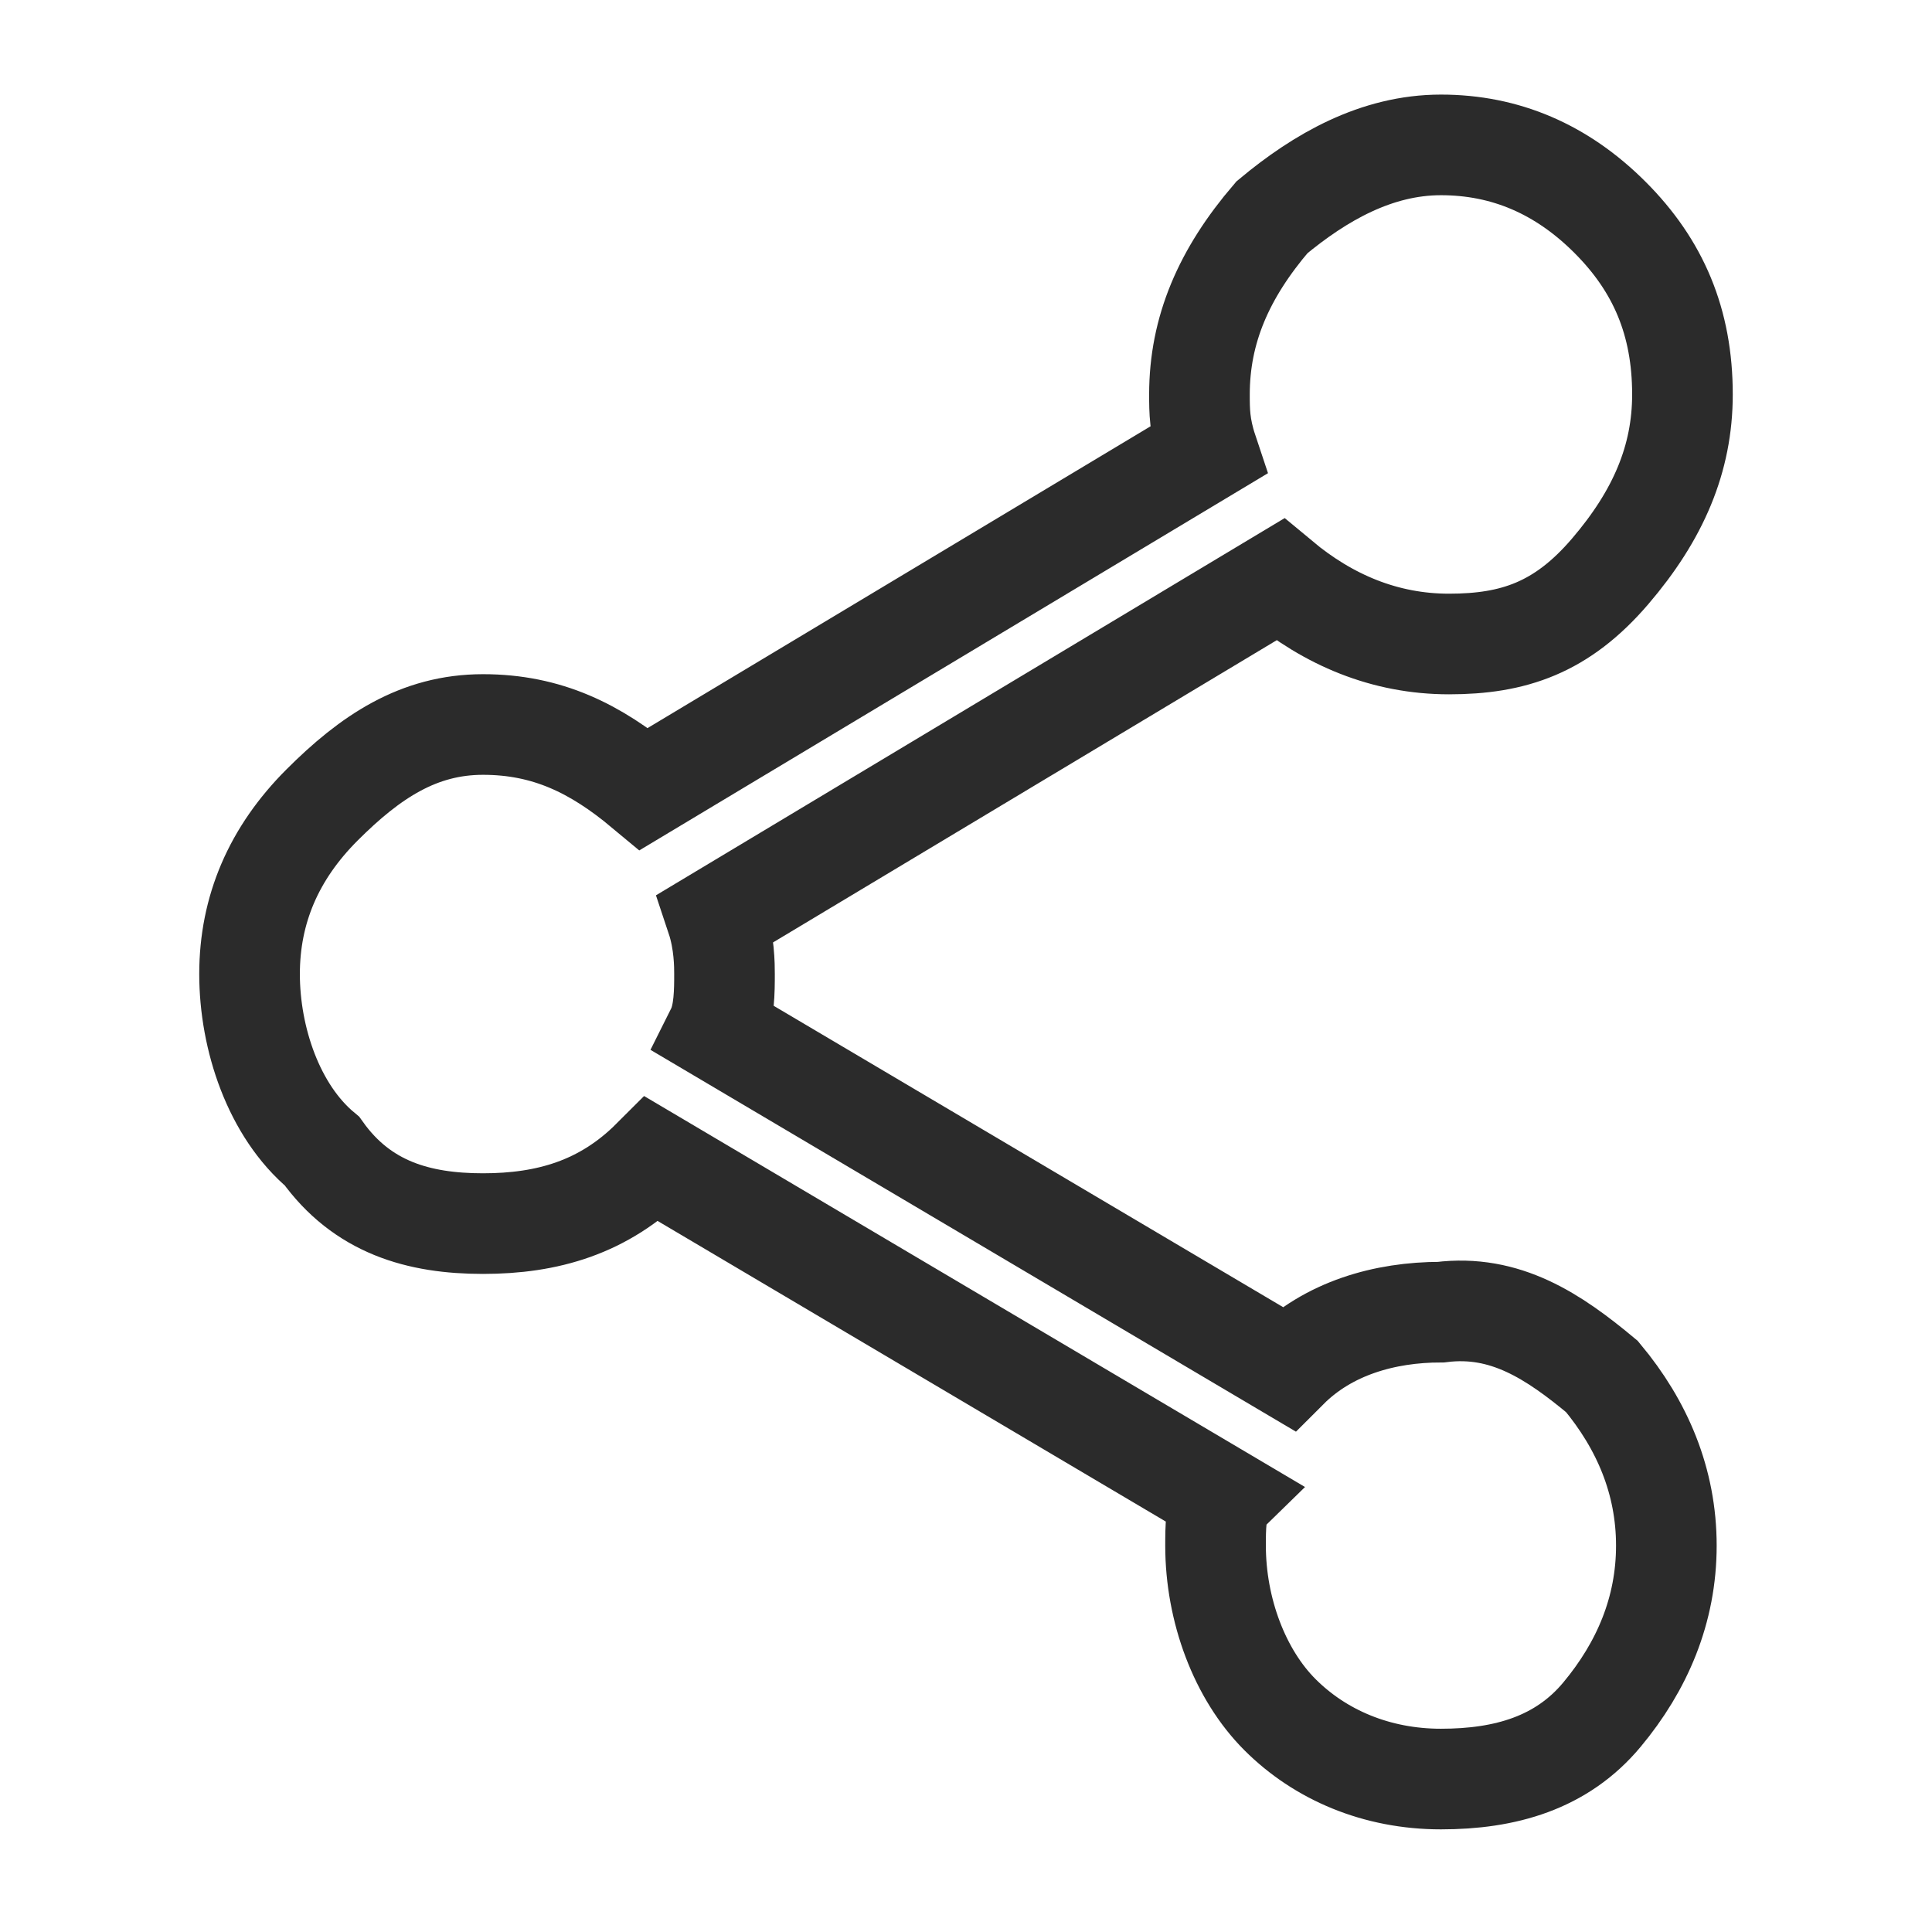
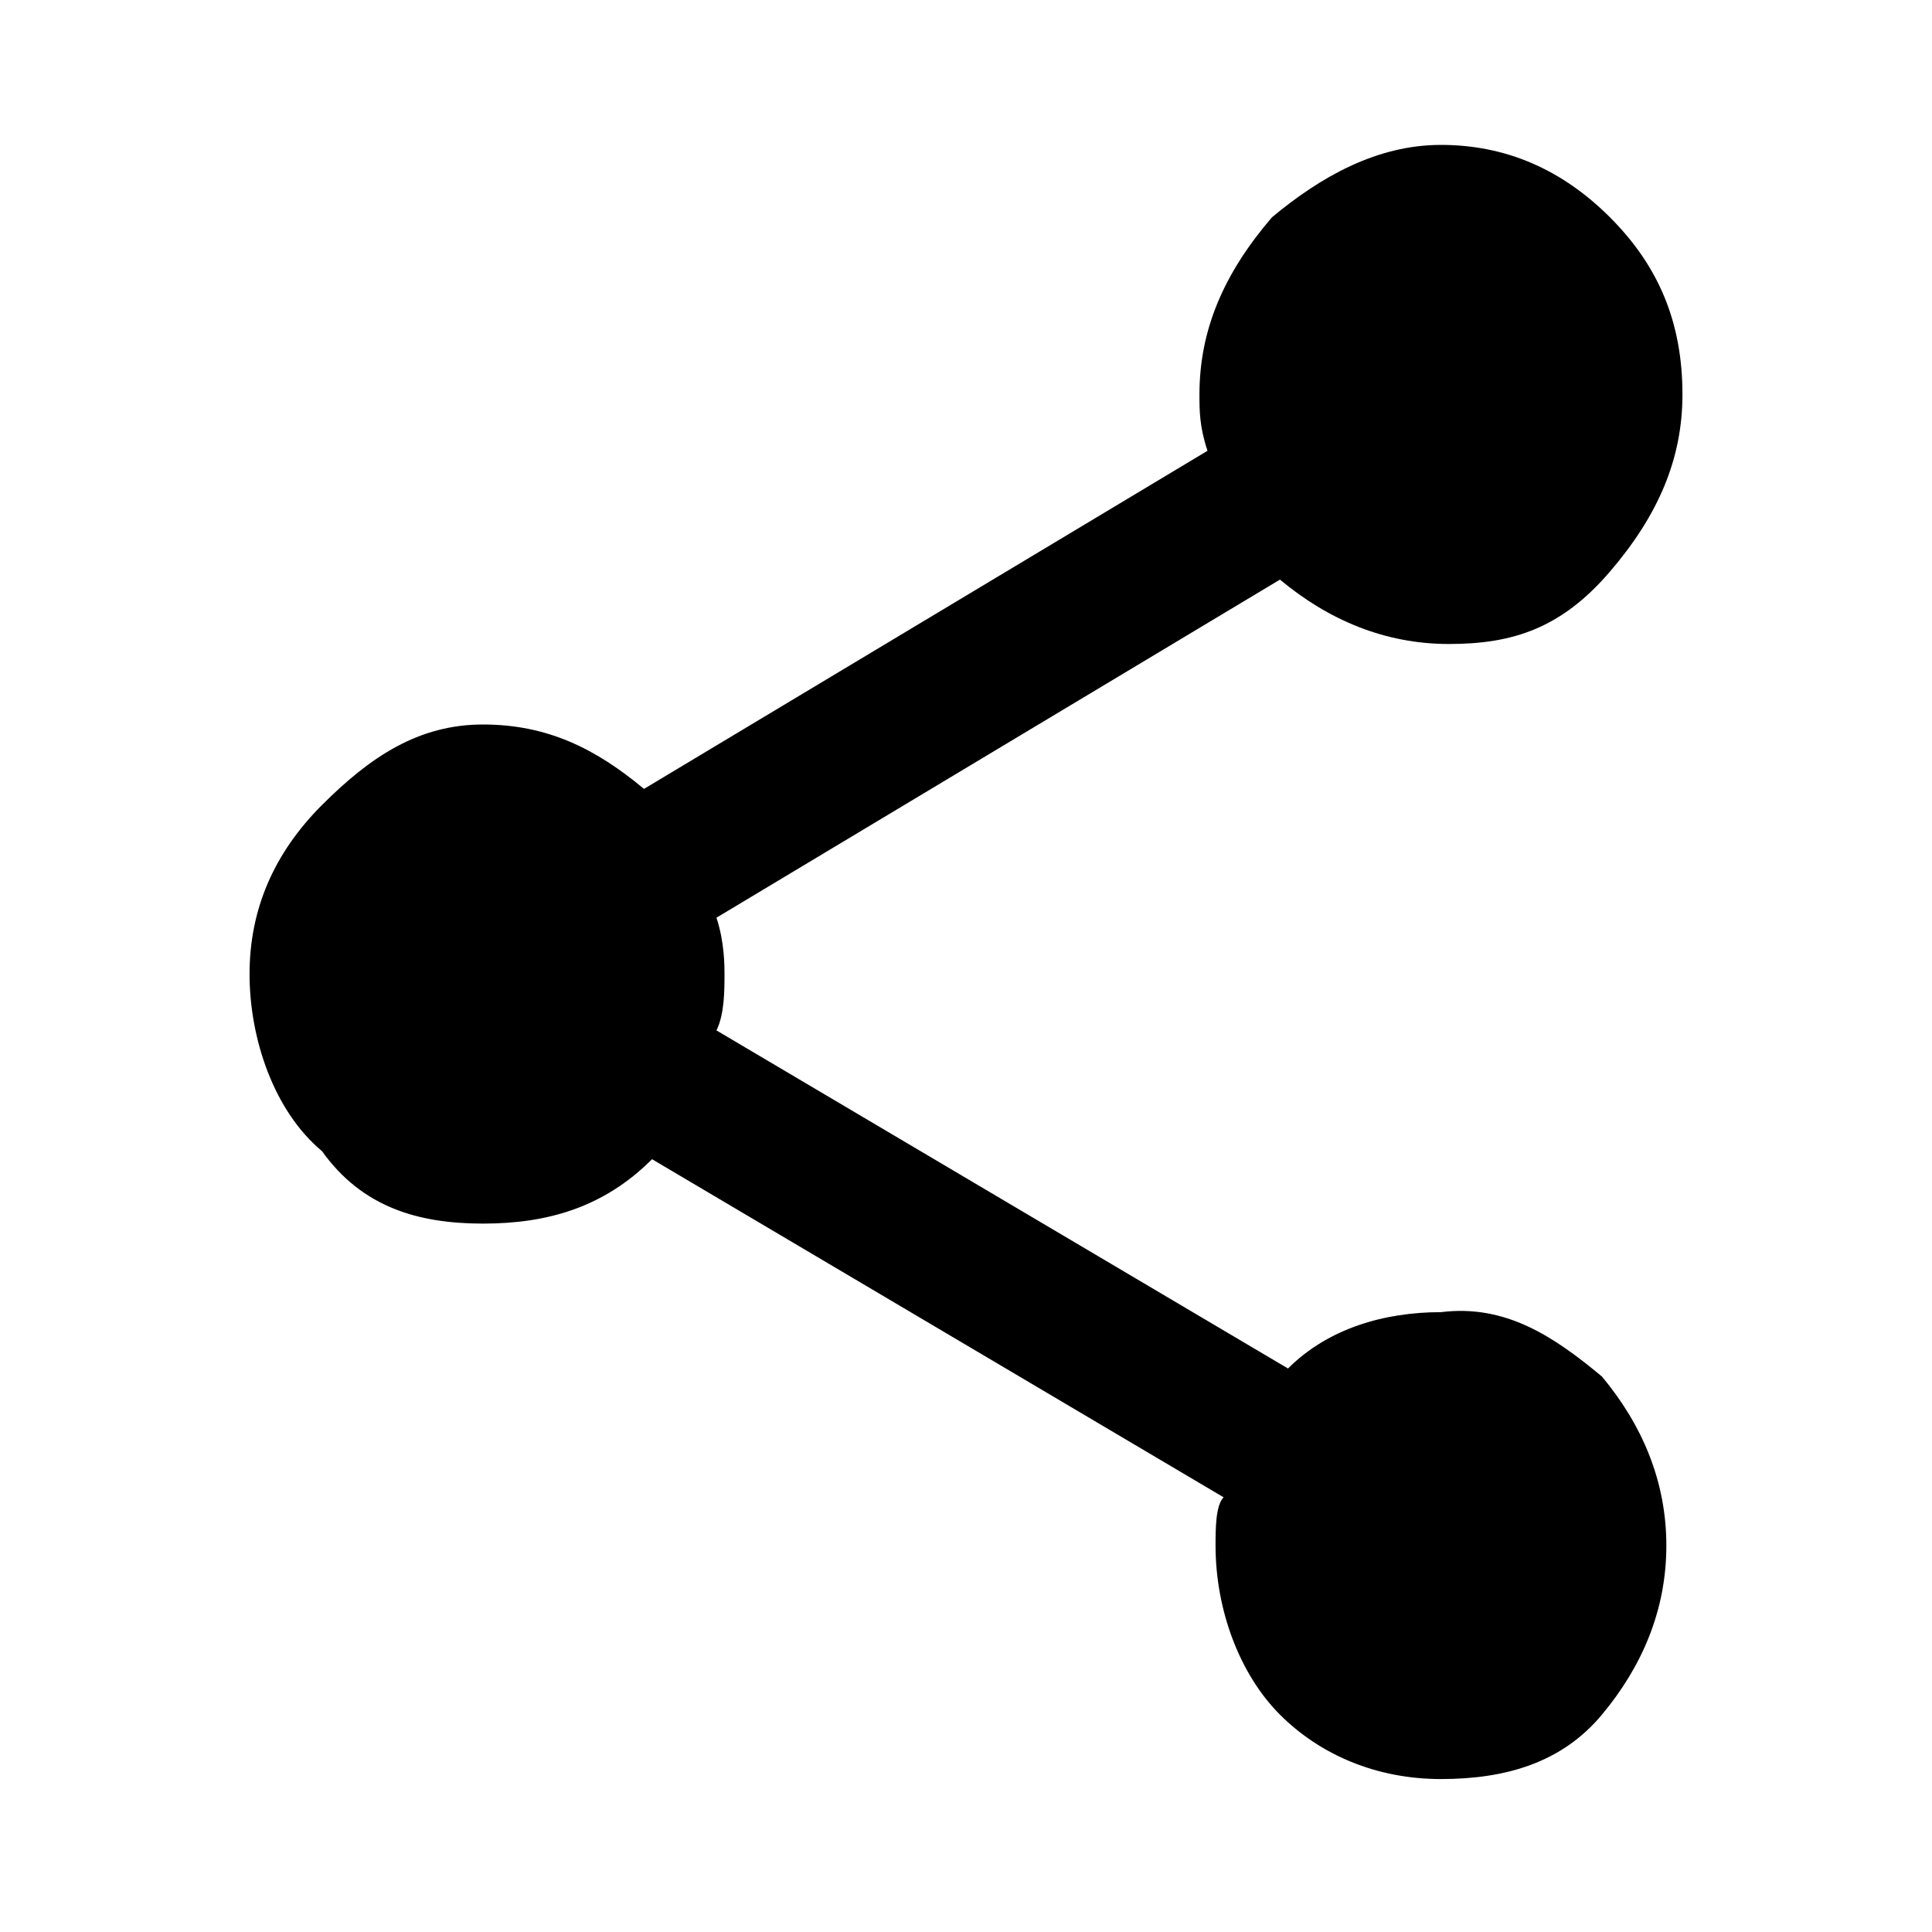
- <svg xmlns="http://www.w3.org/2000/svg" version="1.1" id="Layer_1" x="0px" y="0px" viewBox="0 0 24 24" style="enable-background:new 0 0 24 24;" xml:space="preserve">
+ <svg xmlns="http://www.w3.org/2000/svg" version="1.1" x="0px" y="0px" viewBox="0 0 24 24" style="enable-background:new 0 0 24 24;" xml:space="preserve">
  <style type="text/css">
	.st0{fill:none;stroke:#2B2B2B;stroke-width:1.25;stroke-miterlimit:10;}
</style>
  <g>
-     <path class="st0" d="M19.9,17.1c0.5,0.6,0.8,1.3,0.8,2.1c0,0.8-0.3,1.5-0.8,2.1s-1.2,0.8-2,0.8s-1.5-0.3-2-0.8s-0.8-1.3-0.8-2.1   c0-0.2,0-0.5,0.1-0.6l-7.1-4.2C7.5,15,6.8,15.2,6,15.2S4.5,15,4,14.3c-0.6-0.5-0.9-1.4-0.9-2.2S3.4,10.6,4,10C4.6,9.4,5.2,9,6,9   s1.4,0.3,2,0.8l7-4.2c-0.1-0.3-0.1-0.5-0.1-0.7c0-0.8,0.3-1.5,0.9-2.2c0.6-0.5,1.3-0.9,2.1-0.9s1.5,0.3,2.1,0.9s0.9,1.3,0.9,2.2   c0,0.8-0.3,1.5-0.9,2.2C19.4,7.8,18.8,8,18,8s-1.5-0.3-2.1-0.8l-7,4.2C9,11.7,9,12,9,12.1c0,0.2,0,0.5-0.1,0.7L16,17   c0.5-0.5,1.2-0.7,1.9-0.7C18.7,16.2,19.3,16.6,19.9,17.1z" />
+     <path d="M19.9,17.1c0.5,0.6,0.8,1.3,0.8,2.1c0,0.8-0.3,1.5-0.8,2.1s-1.2,0.8-2,0.8s-1.5-0.3-2-0.8s-0.8-1.3-0.8-2.1   c0-0.2,0-0.5,0.1-0.6l-7.1-4.2C7.5,15,6.8,15.2,6,15.2S4.5,15,4,14.3c-0.6-0.5-0.9-1.4-0.9-2.2S3.4,10.6,4,10C4.6,9.4,5.2,9,6,9   s1.4,0.3,2,0.8l7-4.2c-0.1-0.3-0.1-0.5-0.1-0.7c0-0.8,0.3-1.5,0.9-2.2c0.6-0.5,1.3-0.9,2.1-0.9s1.5,0.3,2.1,0.9s0.9,1.3,0.9,2.2   c0,0.8-0.3,1.5-0.9,2.2C19.4,7.8,18.8,8,18,8s-1.5-0.3-2.1-0.8l-7,4.2C9,11.7,9,12,9,12.1c0,0.2,0,0.5-0.1,0.7L16,17   c0.5-0.5,1.2-0.7,1.9-0.7C18.7,16.2,19.3,16.6,19.9,17.1z" />
  </g>
</svg>
